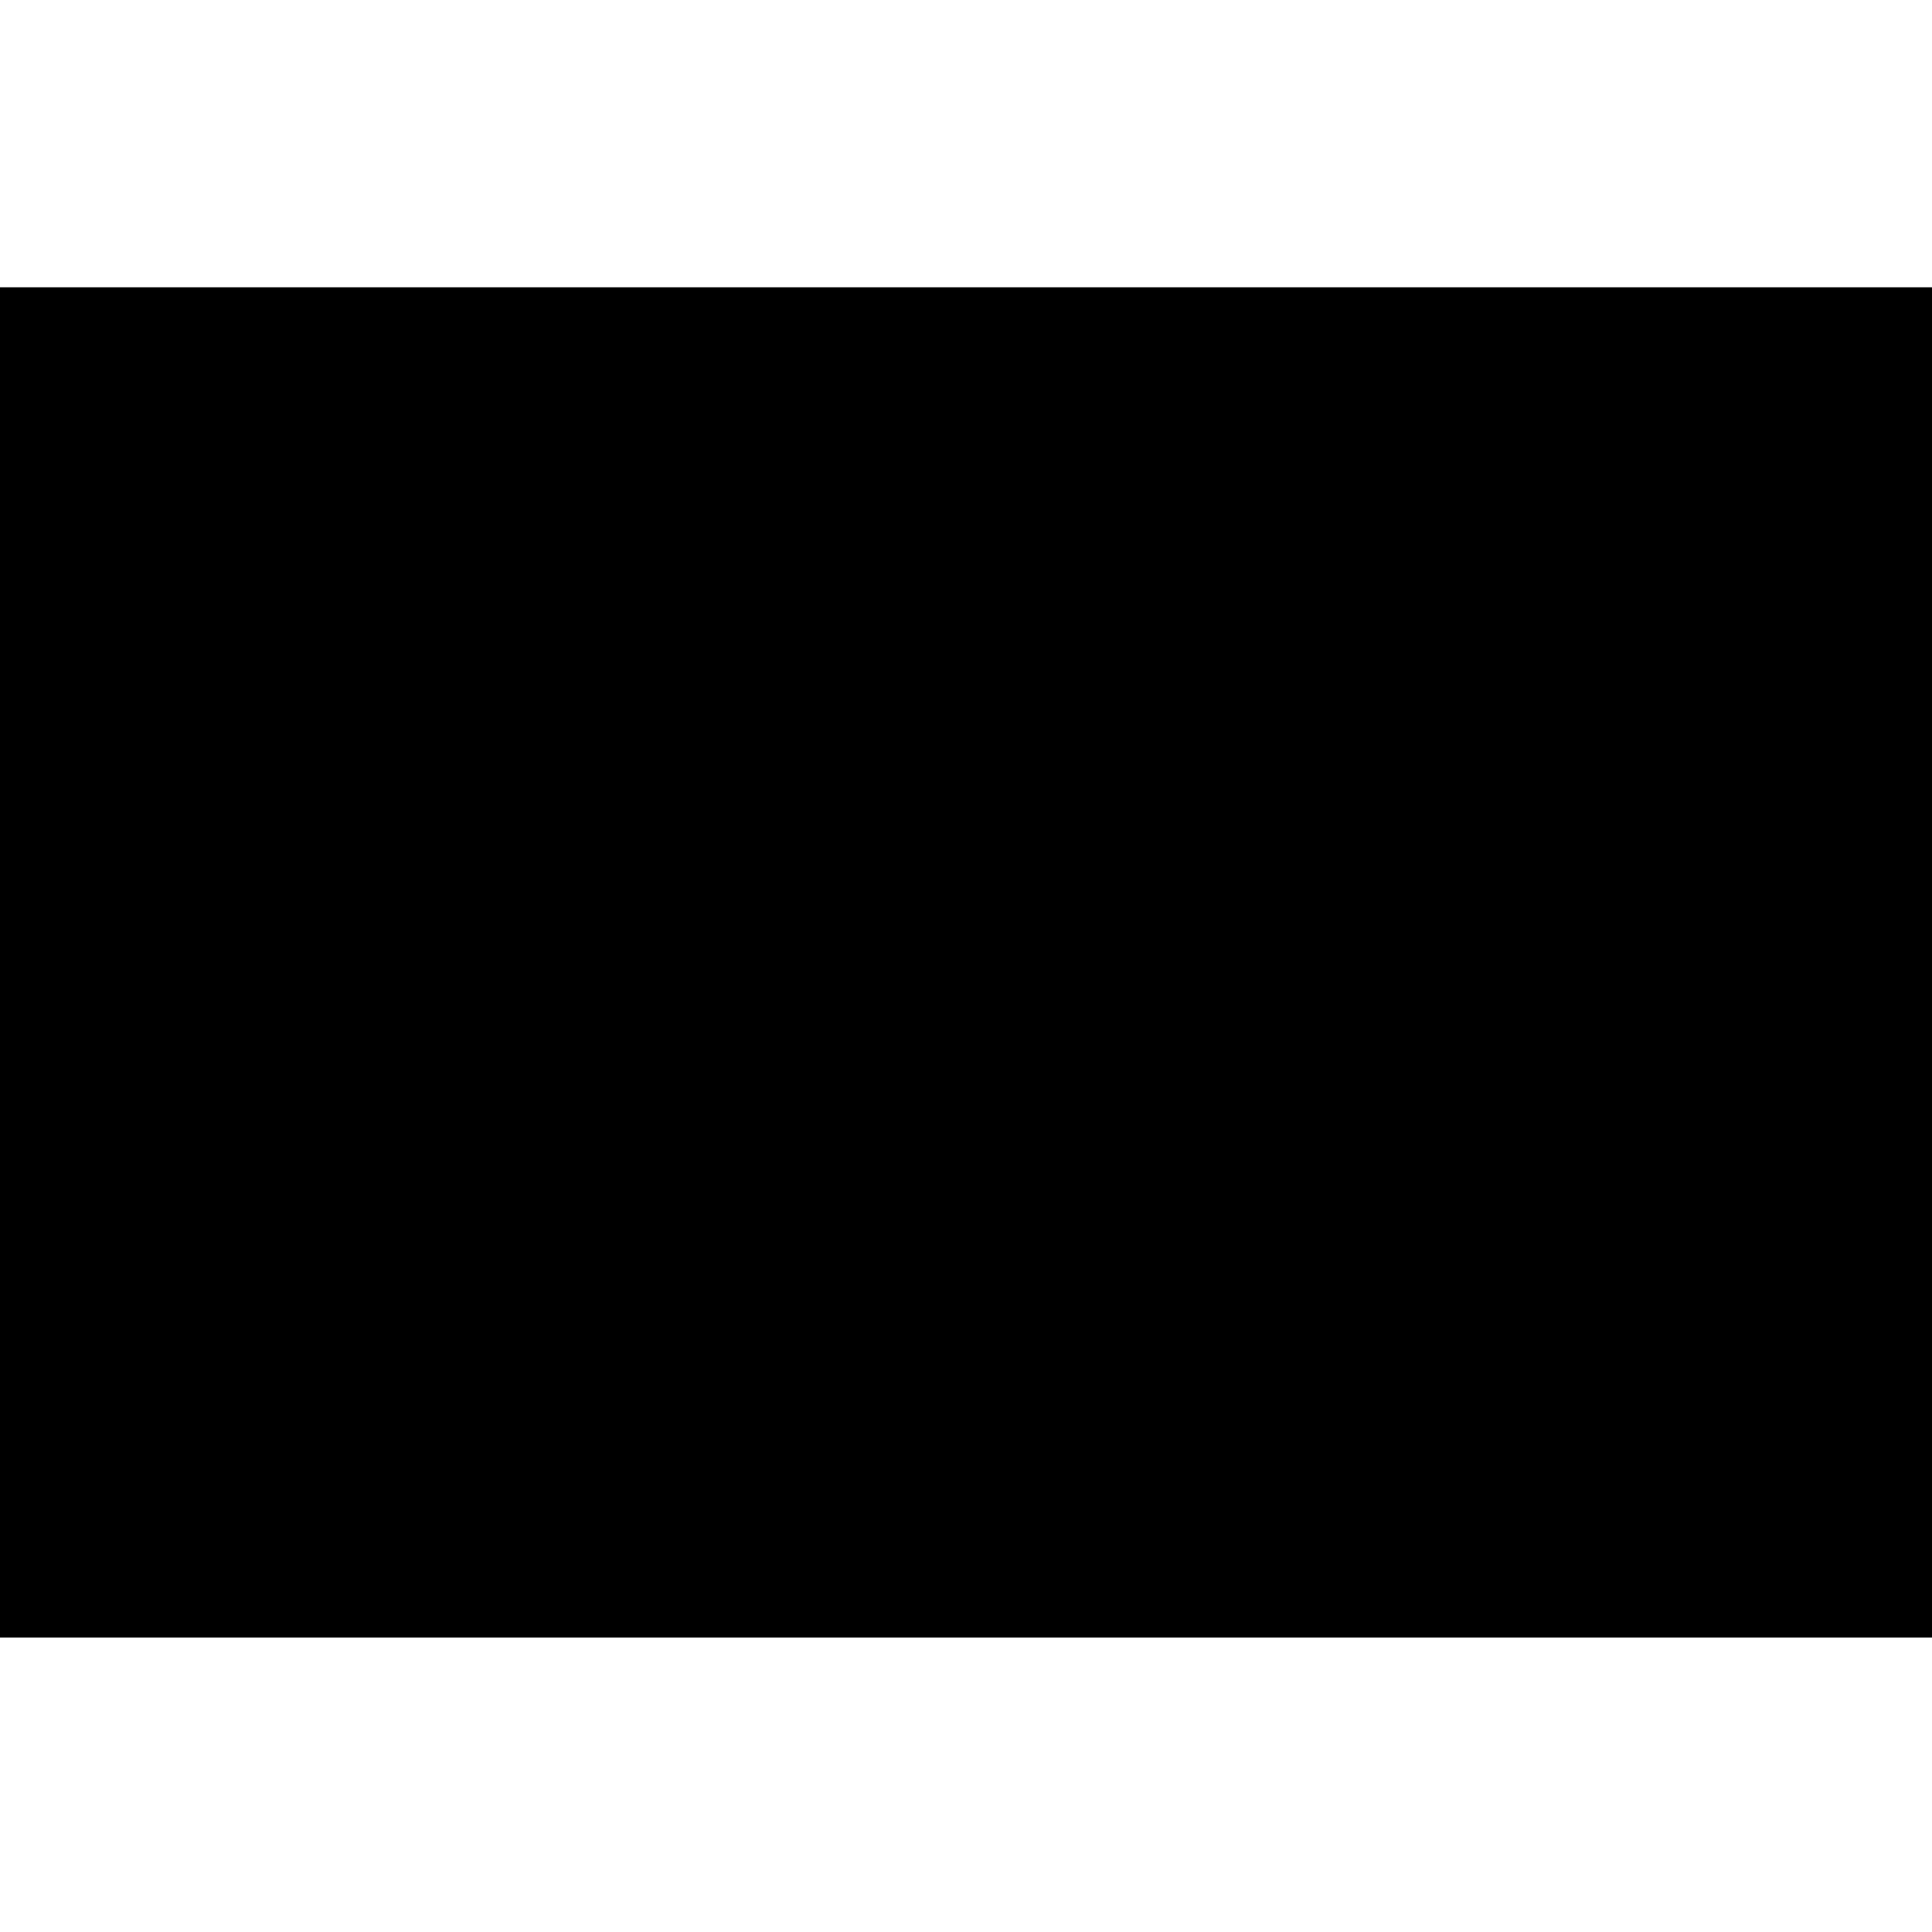
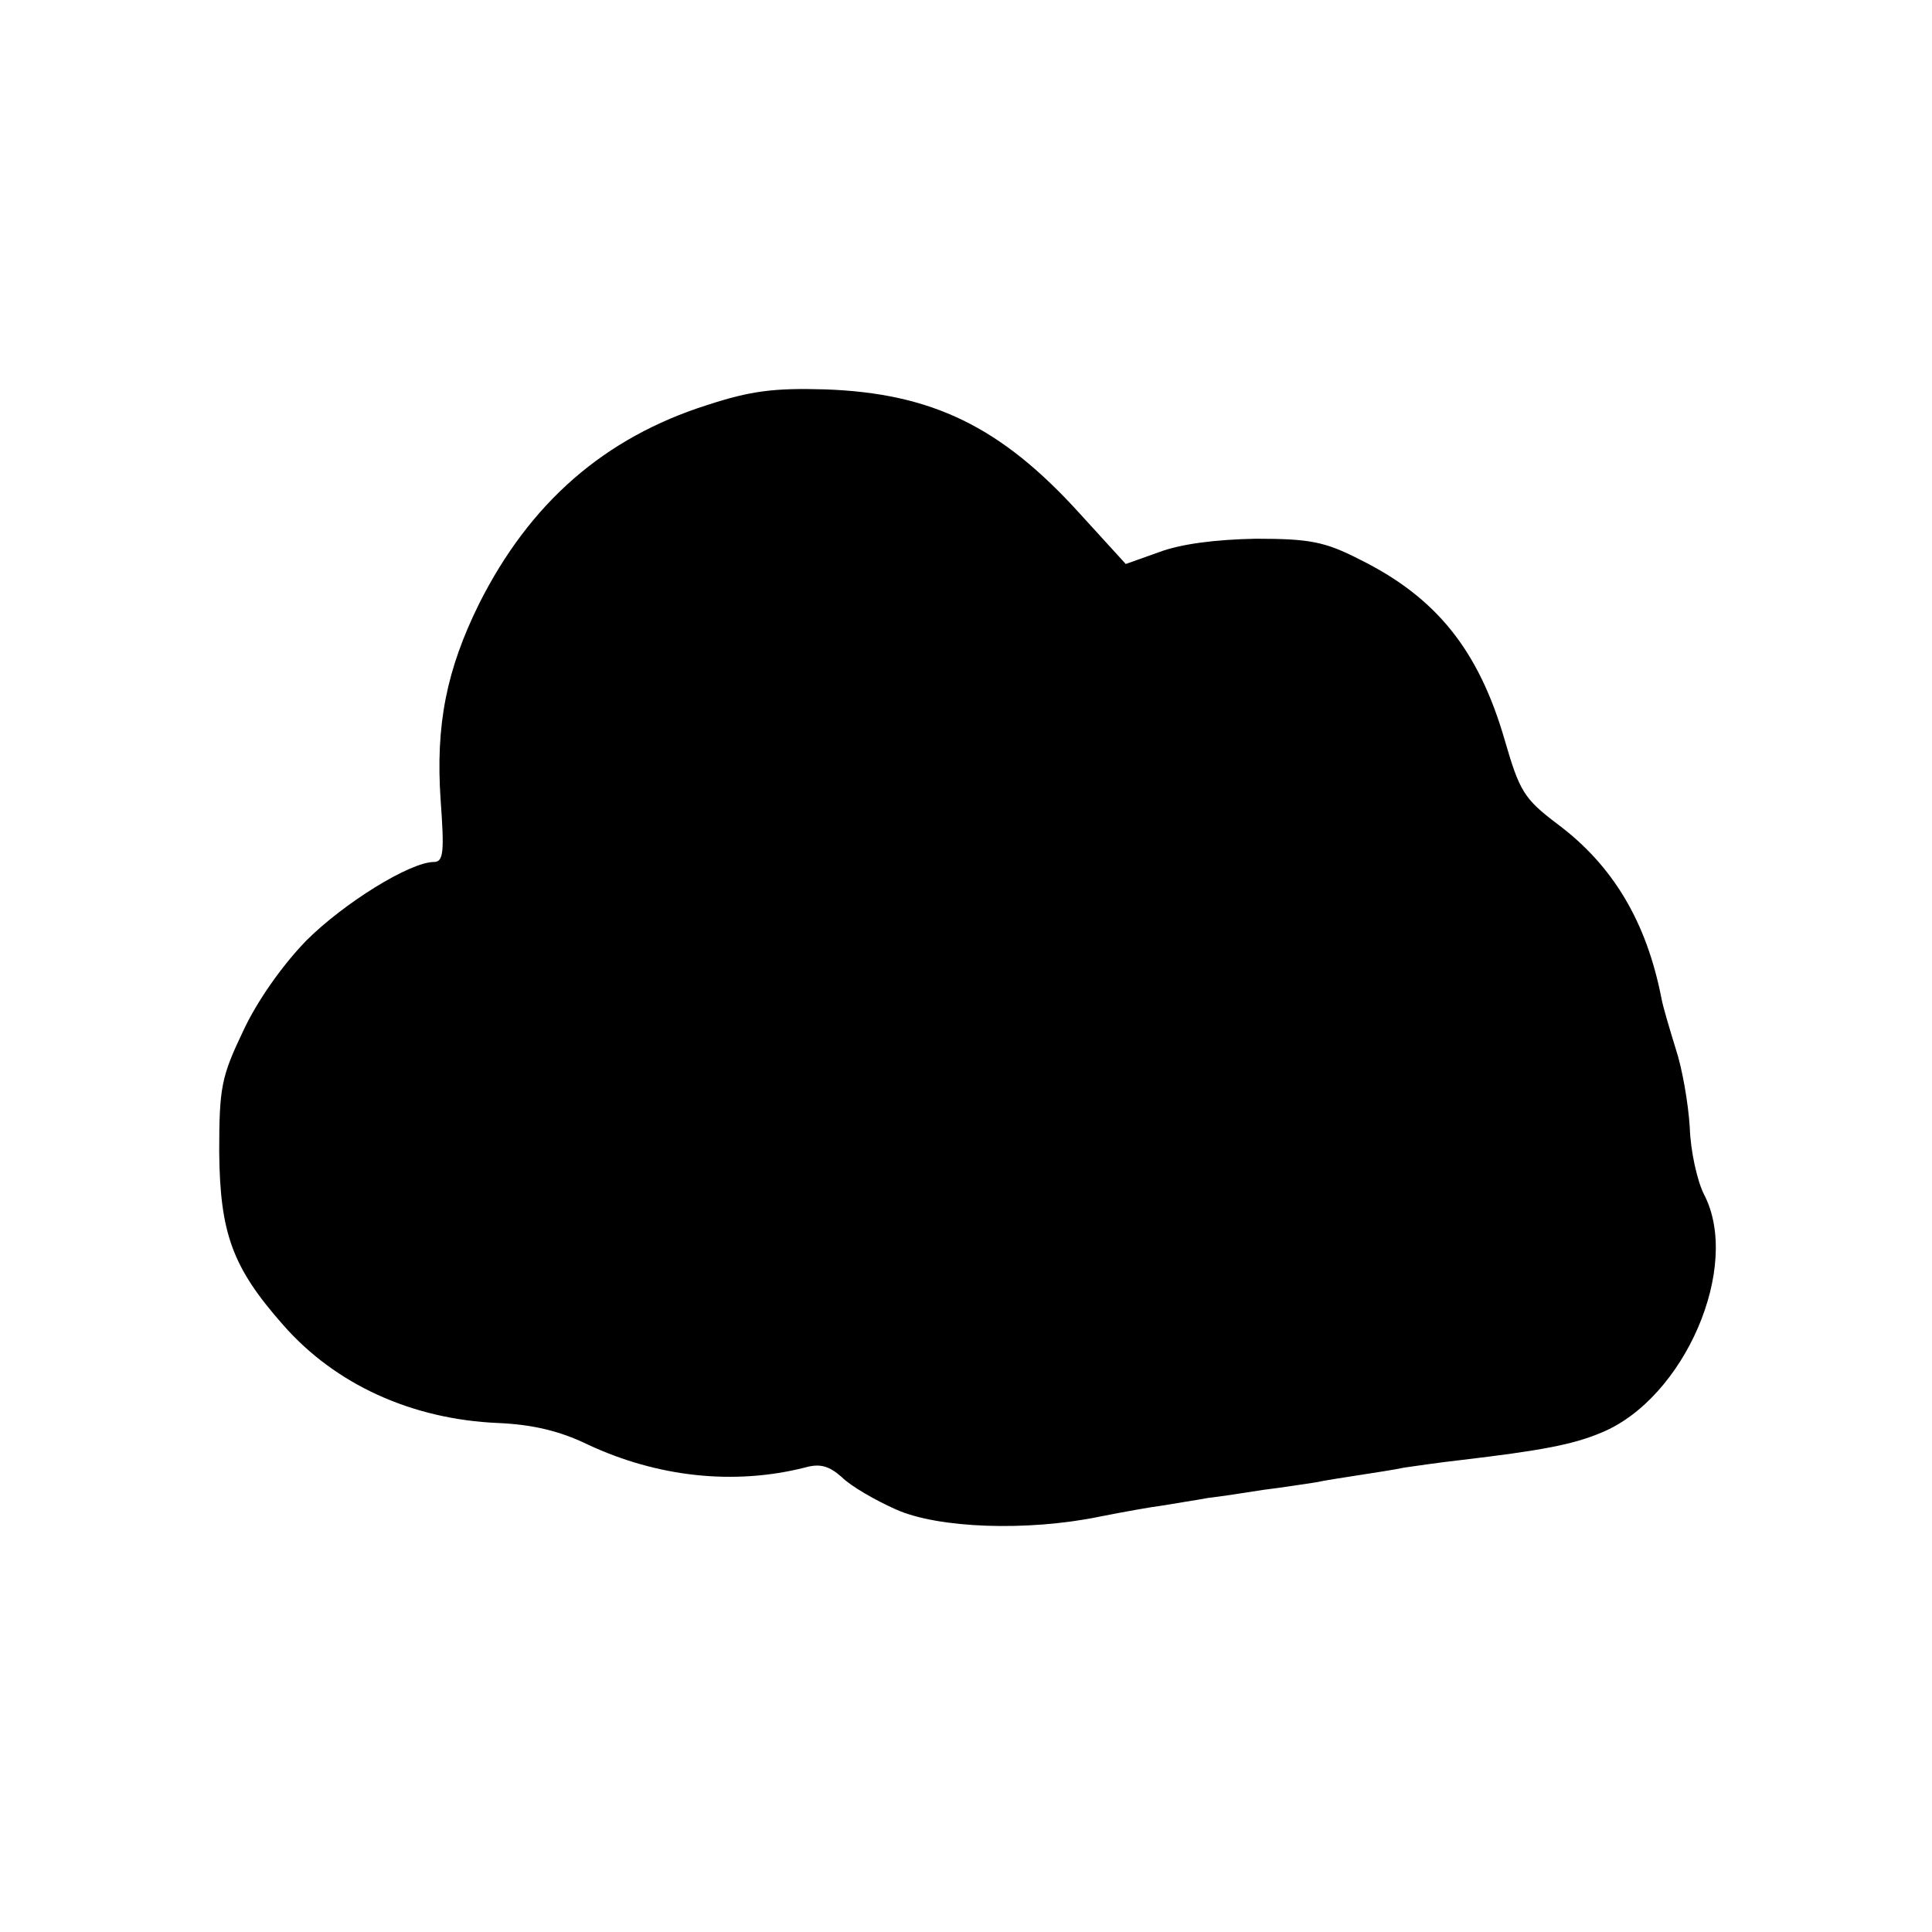
- <svg xmlns="http://www.w3.org/2000/svg" version="1.0" width="269pt" height="269pt" viewBox="0 0 269 269" preserveAspectRatio="xMidYMid meet">
-   <g transform="translate(0,269) scale(0.1,-0.1)" fill="#000000" stroke="none">
-     <path d="M0 1350 l0 -940 1345 0 1345 0 0 940 0 940 -1345 0 -1345 0 0 -940z" />
+ <svg xmlns="http://www.w3.org/2000/svg" version="1.0" width="260pt" height="260pt" viewBox="0 0 260 260" preserveAspectRatio="xMidYMid meet">
+   <g transform="translate(0,260) scale(0.1,-0.1)" fill="#000000" stroke="none">
+     <path d="M952 2055 c-139 -44 -239 -132 -307 -267 -44 -89 -59 -163 -52 -265 5 -69 4 -83 -9 -83 -32 0 -121 -55 -172 -106 -32 -33 -66 -81 -85 -122 -29 -61 -32 -75 -32 -162 1 -110 18 -156 86 -233 70 -80 173 -127 289 -132 45 -2 82 -10 121 -29 94 -44 197 -55 292 -31 21 6 33 2 50 -13 12 -12 45 -31 72 -43 57 -26 178 -30 275 -10 30 6 69 13 85 15 17 3 44 7 60 10 17 2 50 7 75 11 25 3 56 8 70 10 14 3 41 7 60 10 19 3 46 7 60 10 14 2 48 7 75 10 110 13 152 21 190 37 112 46 189 224 138 321 -9 18 -18 58 -19 90 -2 32 -10 79 -19 106 -8 26 -17 56 -19 67 -20 103 -65 179 -140 235 -45 34 -51 44 -71 113 -35 121 -92 192 -195 243 -47 24 -67 28 -140 28 -54 -1 -101 -7 -130 -18 l-45 -16 -62 68 c-106 117 -199 162 -343 167 -68 2 -100 -2 -158 -21z" />
  </g>
</svg>
